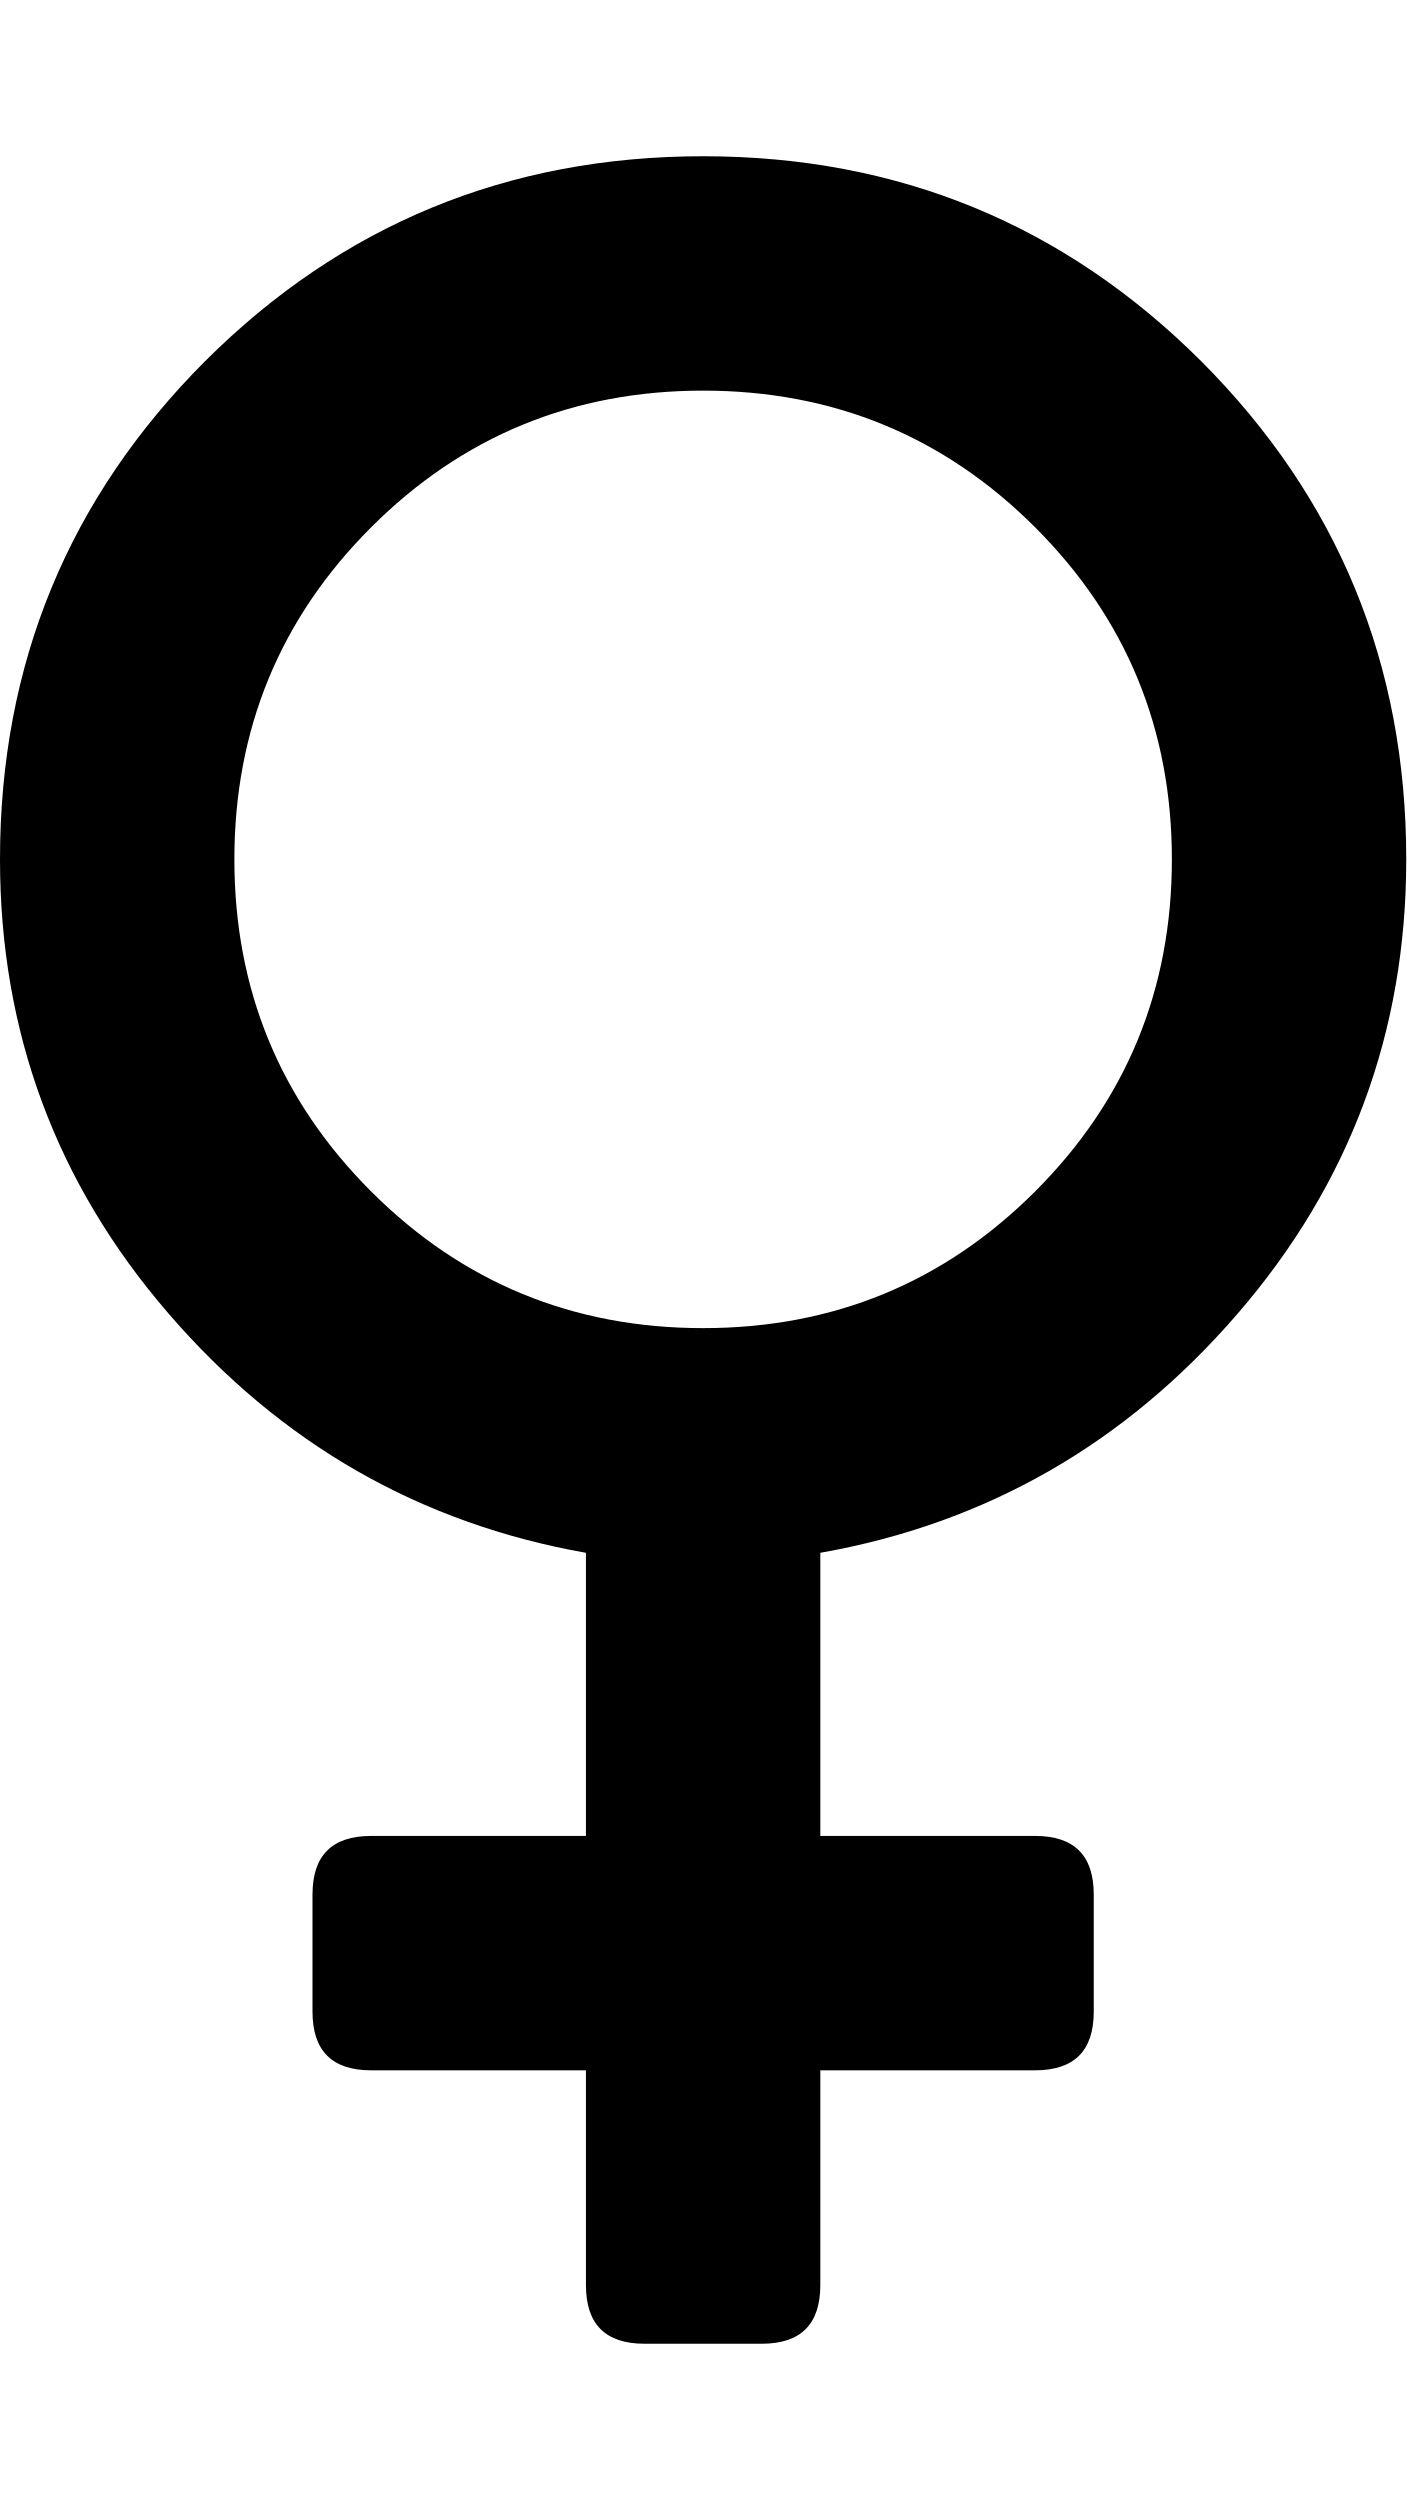
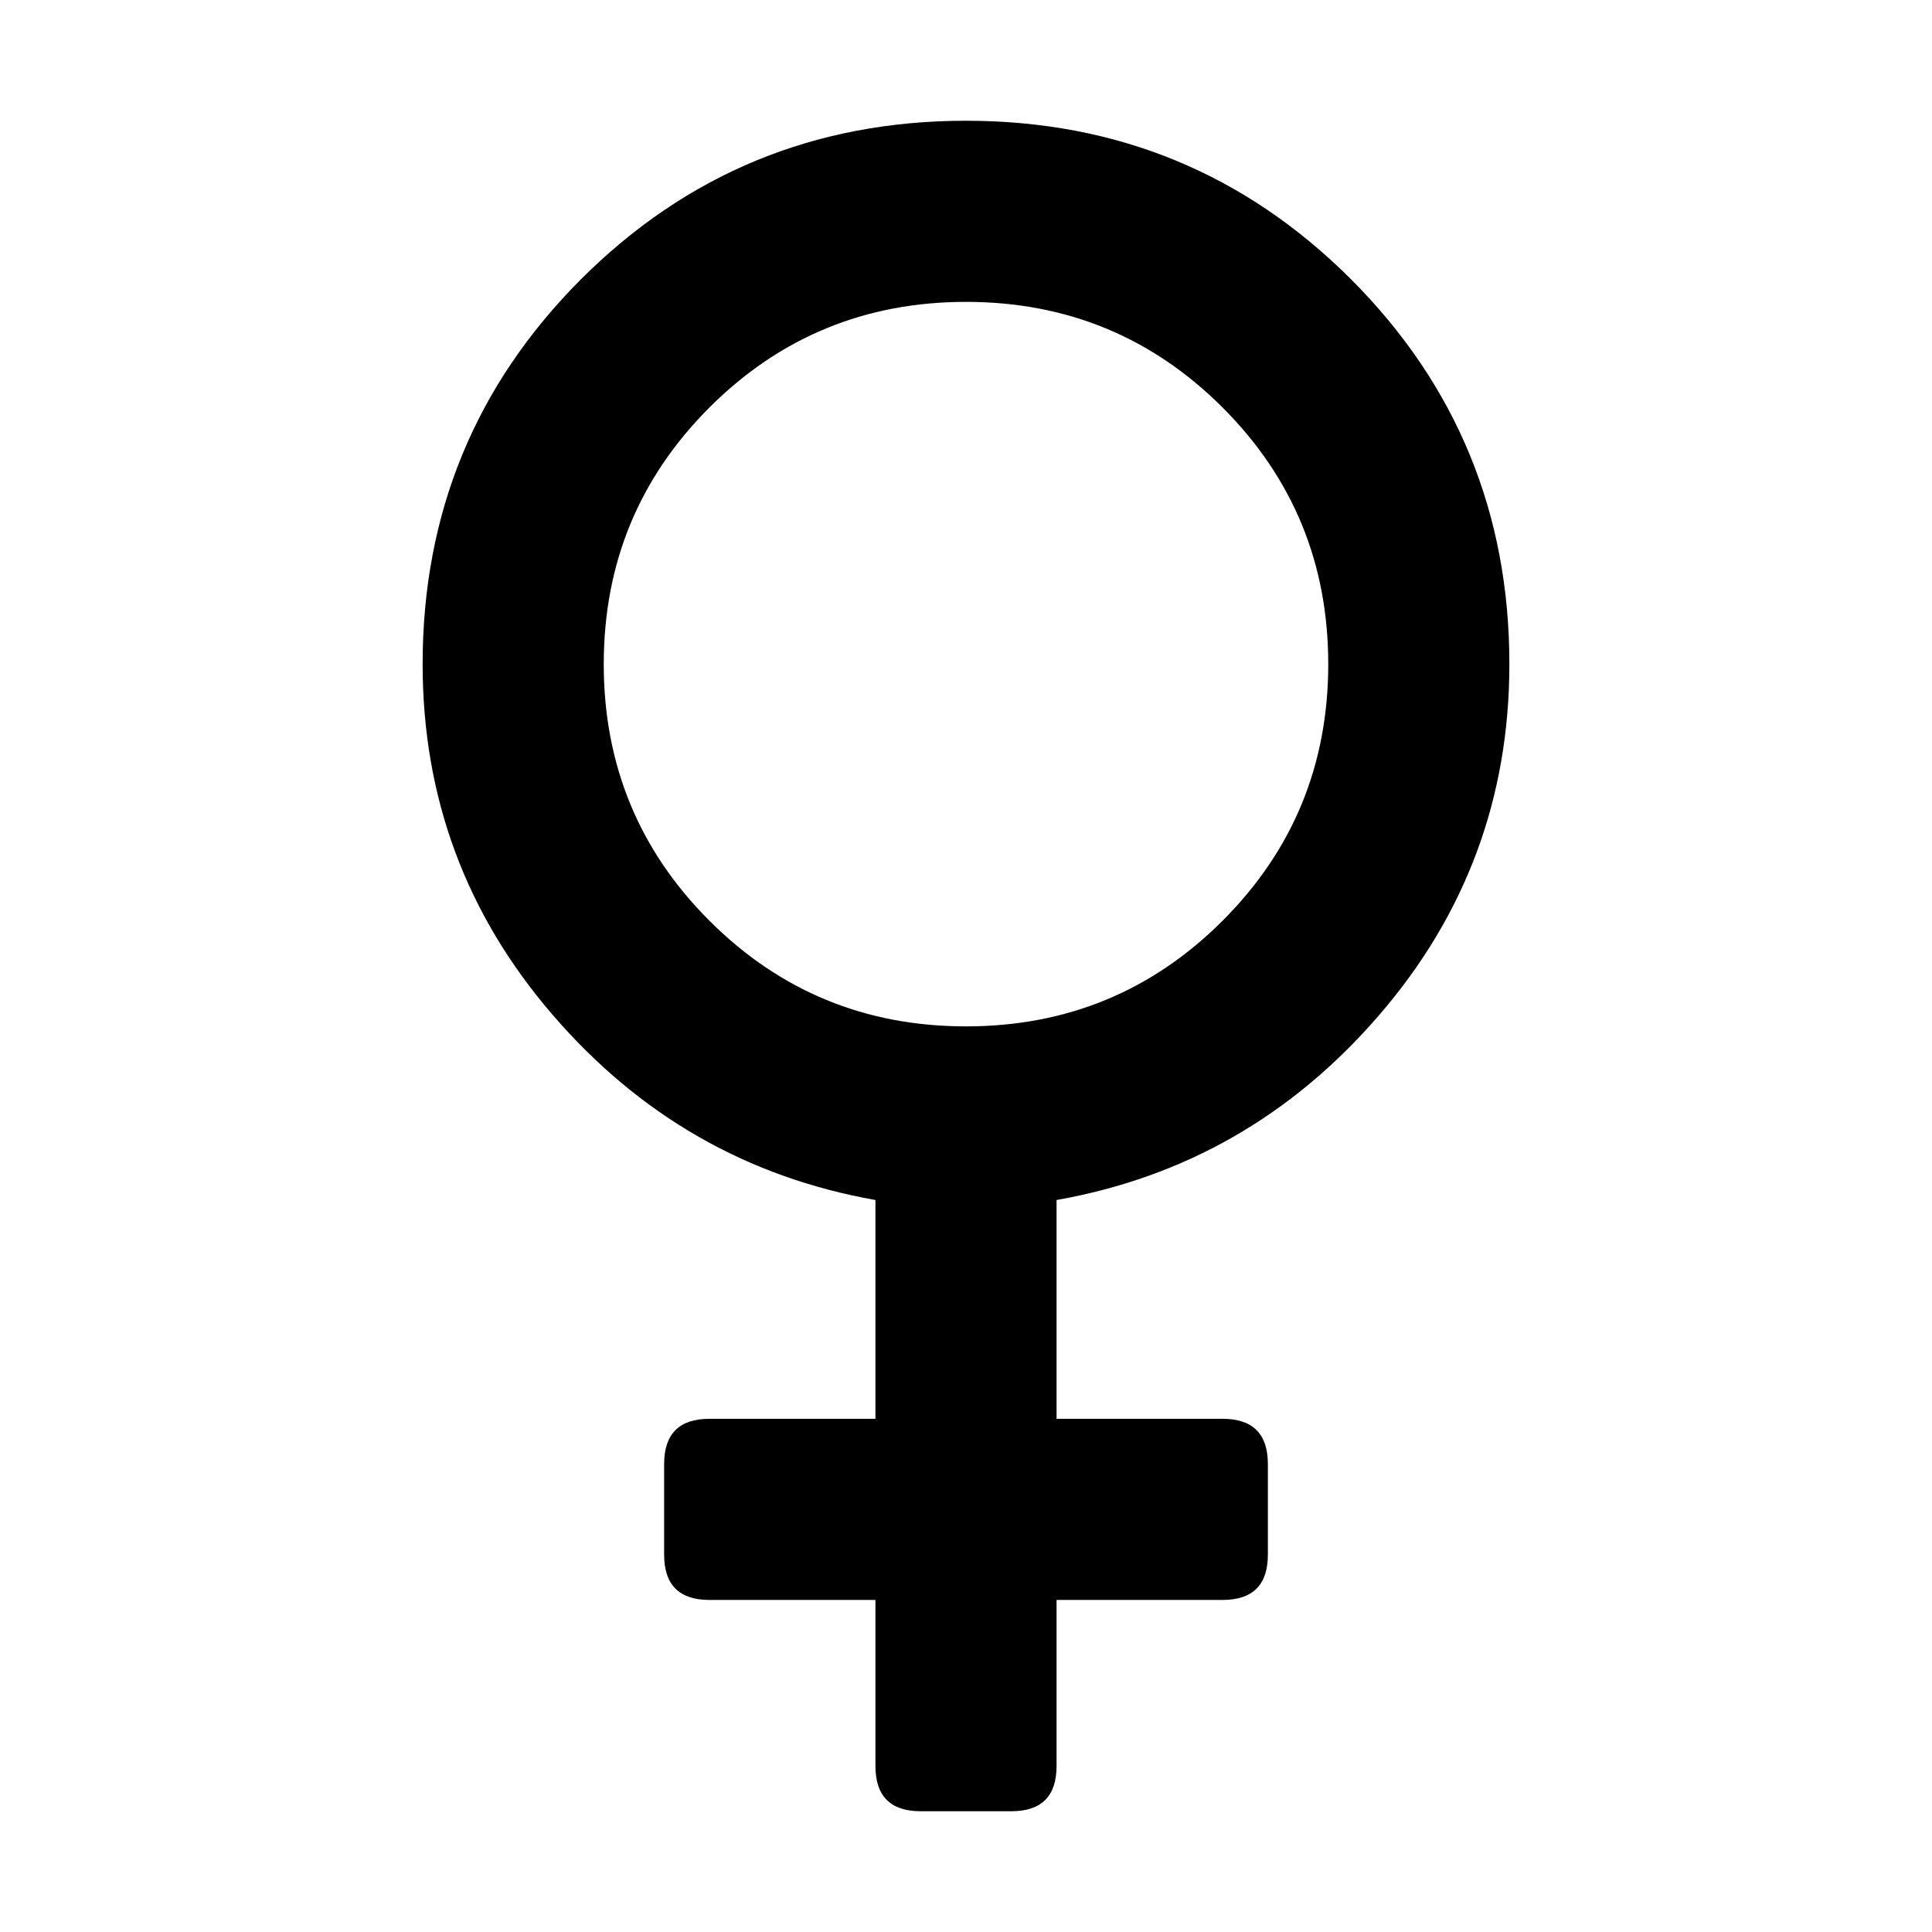
- <svg xmlns="http://www.w3.org/2000/svg" width="9px" height="16px" viewBox="0 0 9 16" version="1.1">
+ <svg xmlns="http://www.w3.org/2000/svg" width="1em" height="1em" viewBox="0 0 9 16" version="1.1">
  <g id="icon-gynecologist" stroke="none" stroke-width="1" fill="none" fill-rule="evenodd">
    <g transform="translate(0, 1)" fill="currentColor" fill-rule="nonzero" id="">
      <path d="M9,4.5 C9,5.604 8.641,6.573 7.922,7.406 C7.203,8.24 6.312,8.75 5.25,8.938 L5.25,10.75 L6.625,10.75 C6.875,10.75 7,10.875 7,11.125 L7,11.875 C7,12.125 6.875,12.25 6.625,12.25 L5.25,12.25 L5.25,13.625 C5.25,13.875 5.125,14 4.875,14 L4.125,14 C3.875,14 3.75,13.875 3.75,13.625 L3.75,12.25 L2.375,12.25 C2.125,12.25 2,12.125 2,11.875 L2,11.125 C2,10.875 2.125,10.75 2.375,10.75 L3.75,10.75 L3.75,8.938 C2.688,8.75 1.797,8.24 1.078,7.406 C0.359,6.573 0,5.604 0,4.5 C0,3.25 0.438,2.188 1.312,1.312 C2.188,0.438 3.25,0 4.5,0 C5.75,0 6.812,0.438 7.688,1.312 C8.562,2.188 9,3.25 9,4.5 Z M2.375,2.375 C1.792,2.958 1.5,3.667 1.5,4.5 C1.5,5.333 1.792,6.042 2.375,6.625 C2.958,7.208 3.667,7.5 4.5,7.5 C5.333,7.5 6.042,7.208 6.625,6.625 C7.208,6.042 7.5,5.333 7.5,4.5 C7.5,3.667 7.208,2.958 6.625,2.375 C6.042,1.792 5.333,1.5 4.5,1.5 C3.667,1.5 2.958,1.792 2.375,2.375 Z">
      </path>
    </g>
  </g>
</svg>
